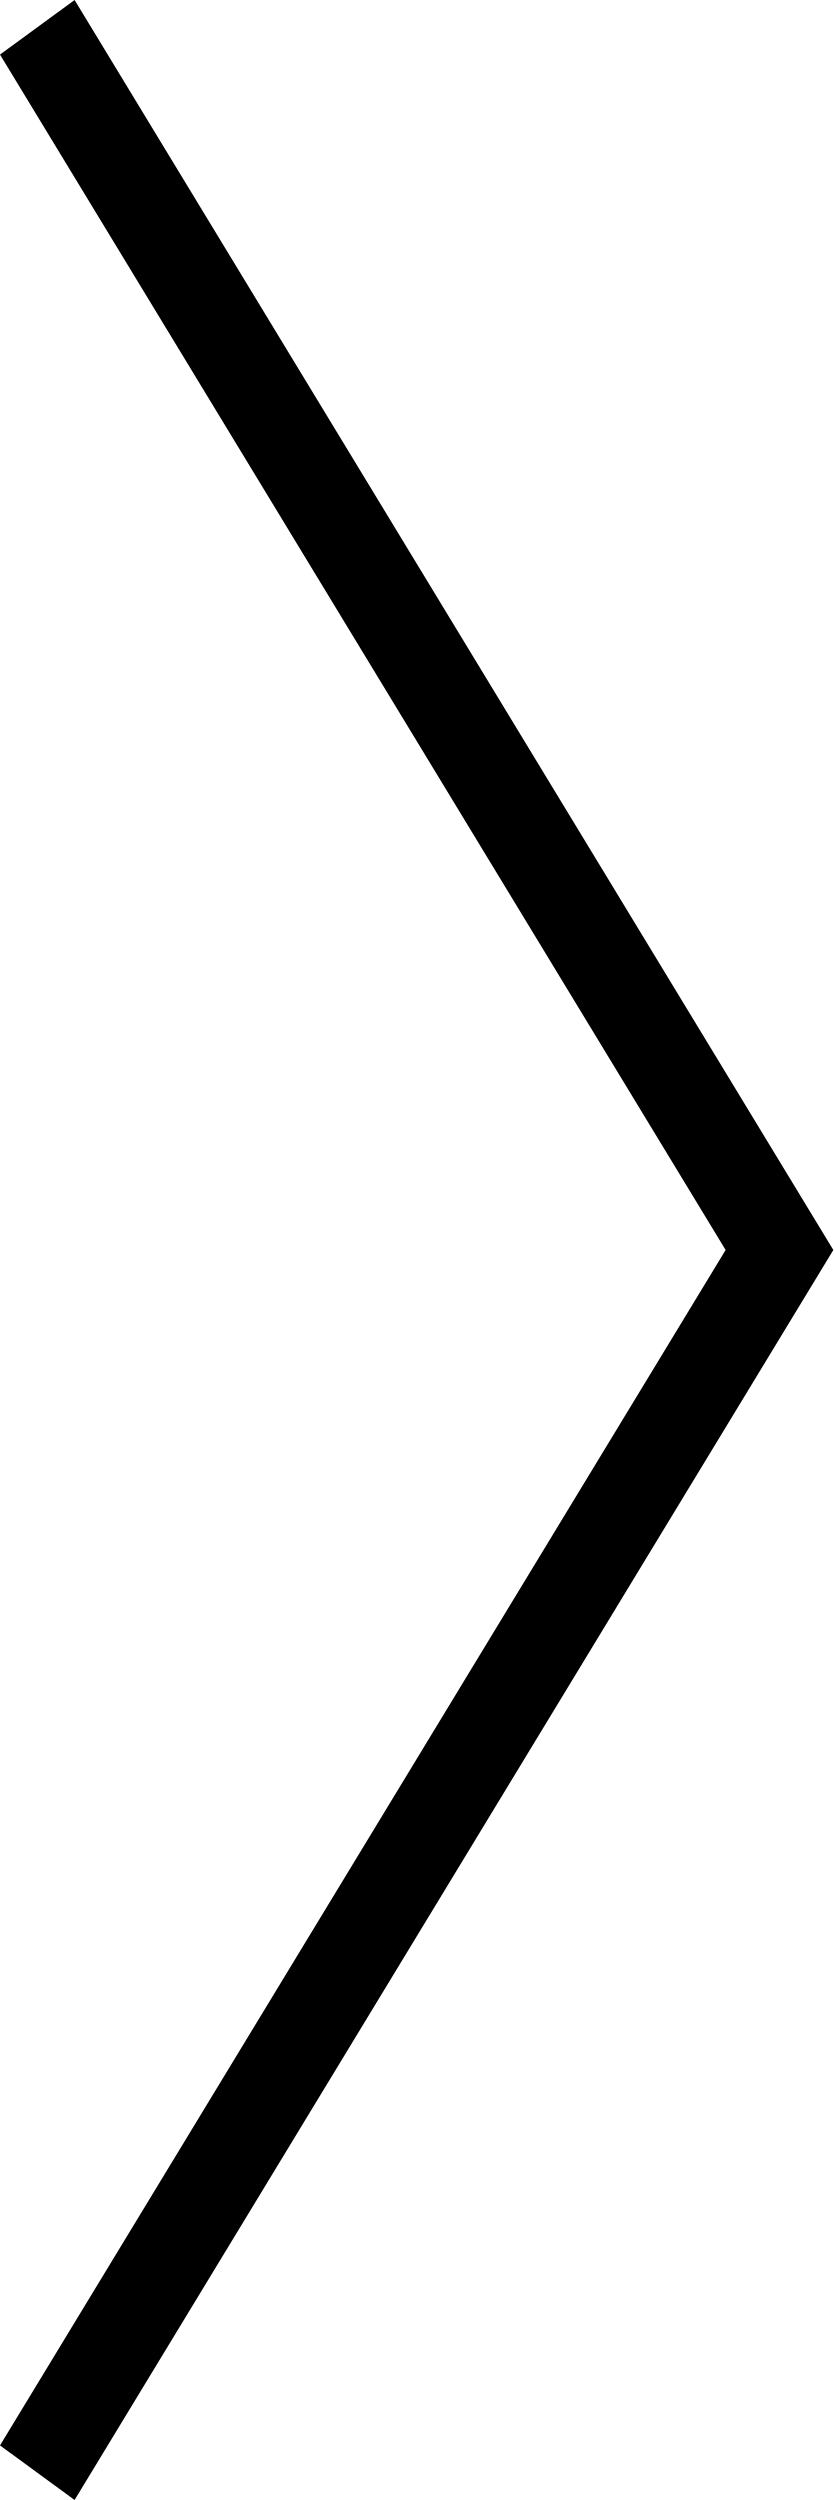
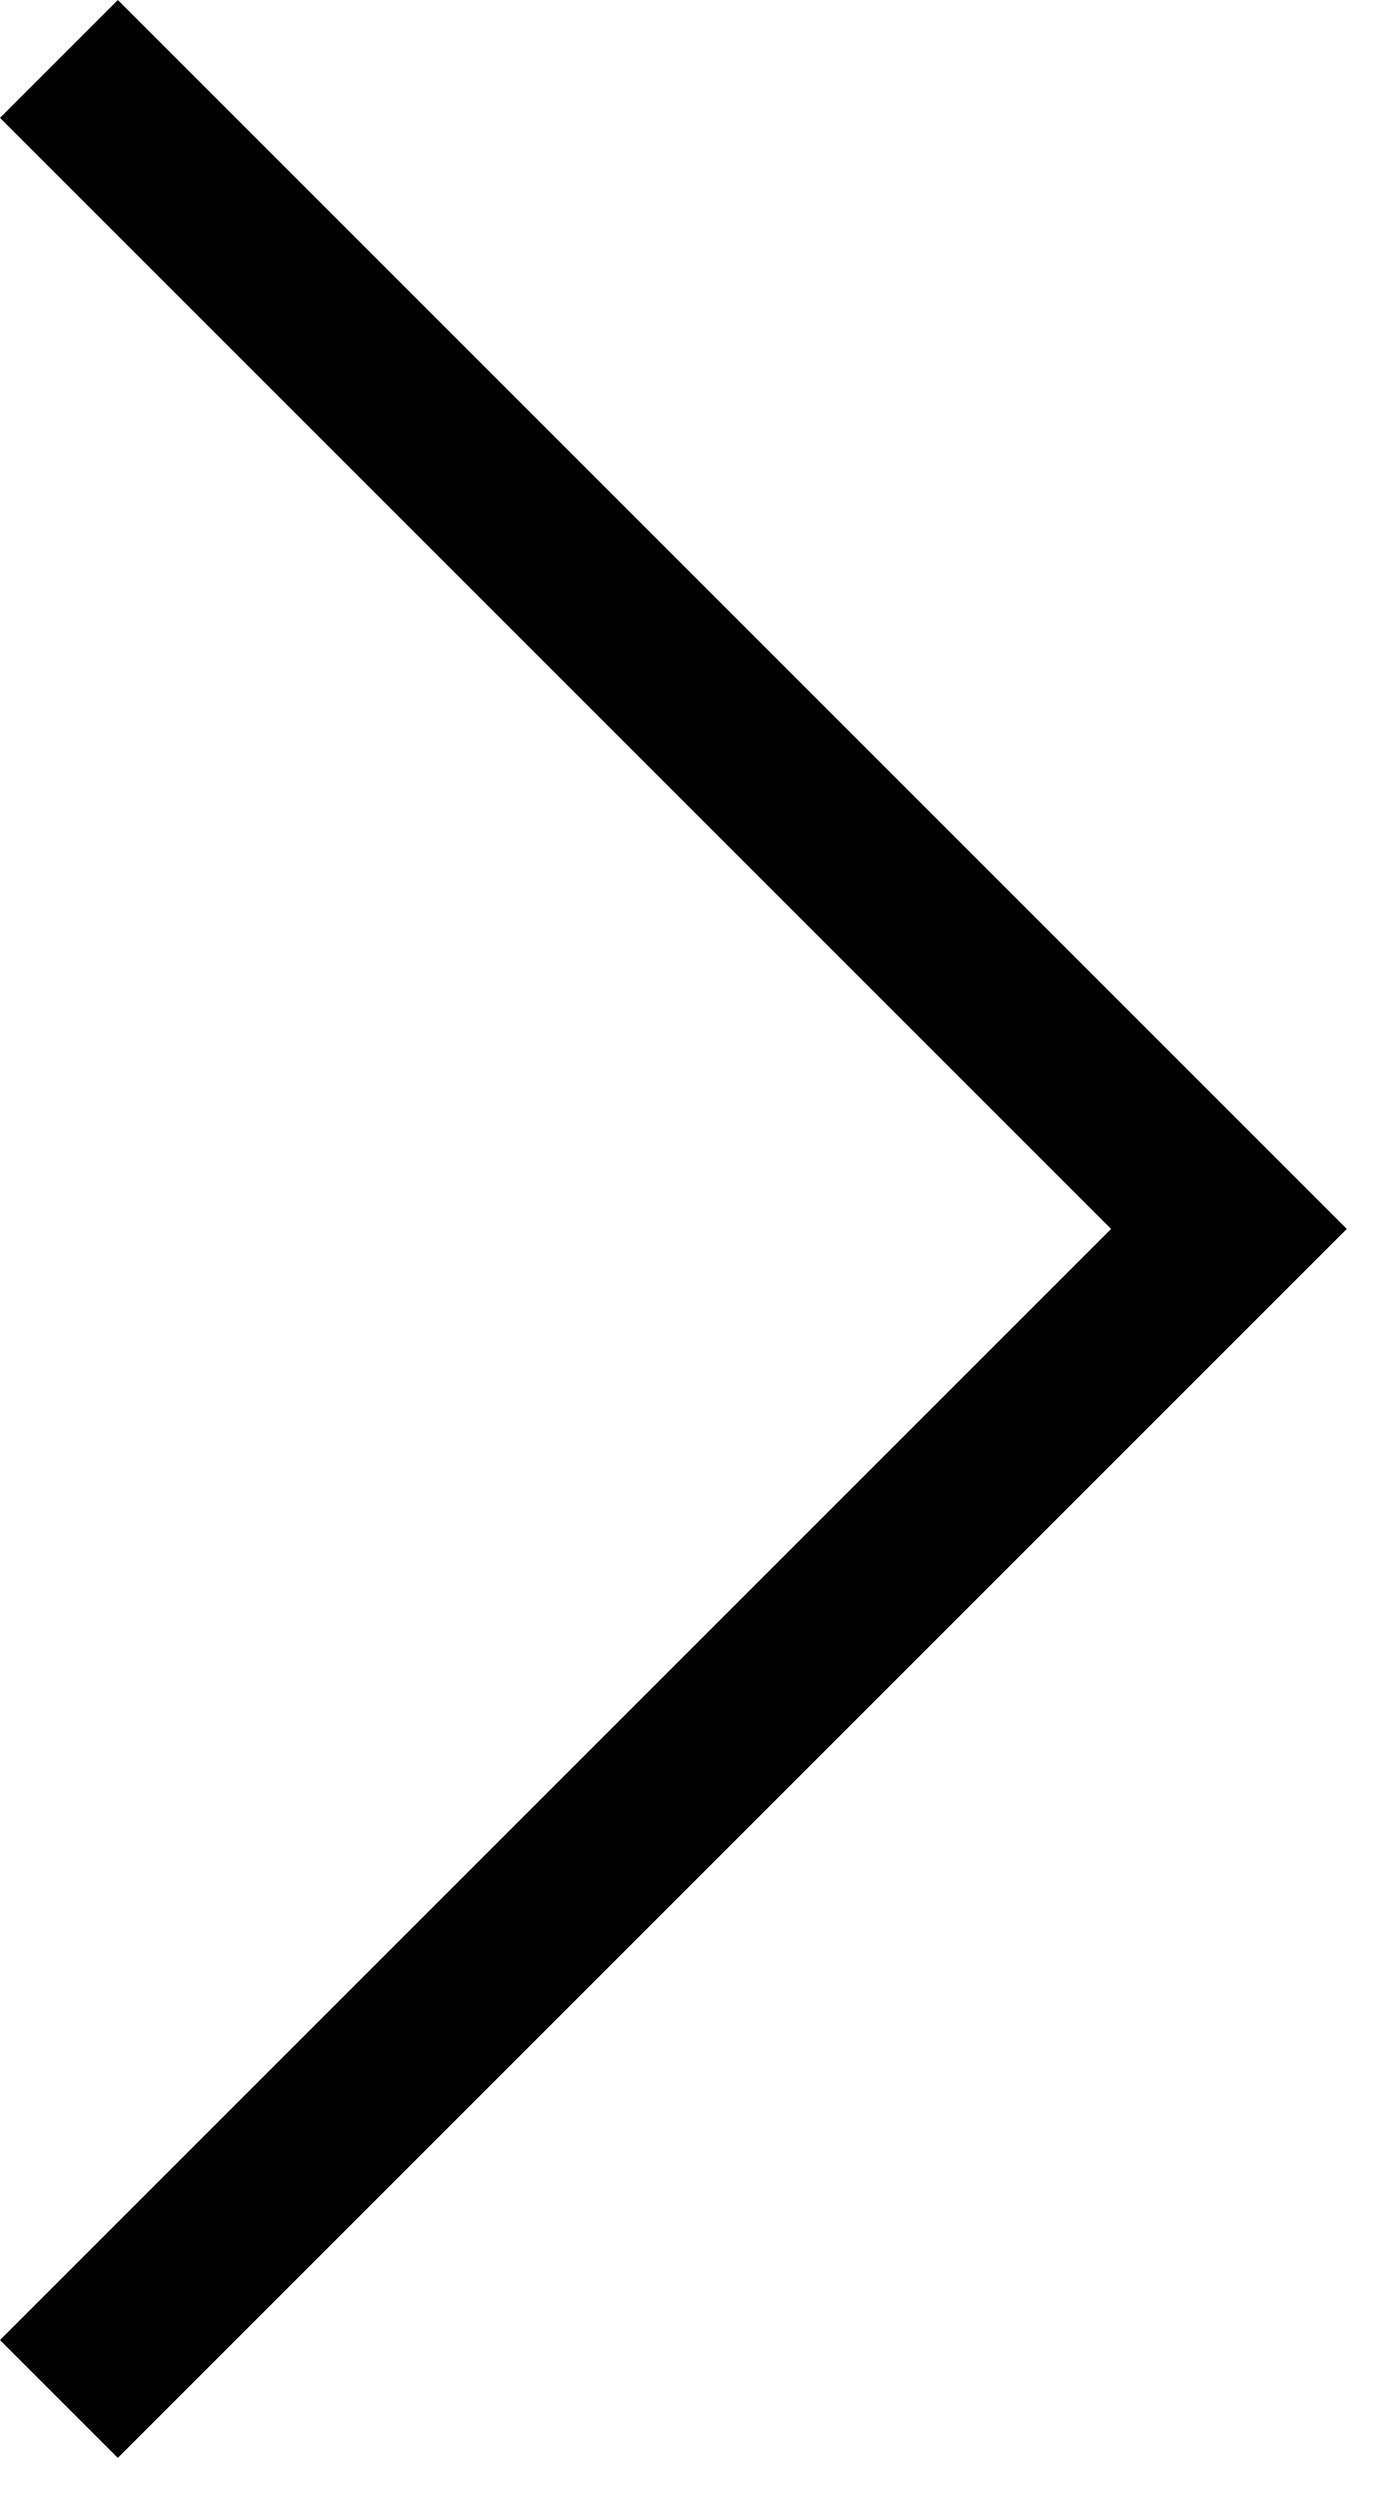
- <svg xmlns="http://www.w3.org/2000/svg" width="8" height="24" viewBox="0 0 8 24" fill="none">
-   <path fill-rule="evenodd" clip-rule="evenodd" d="M5.18884e-08 23.476L6.966 12L2.05835e-06 0.524L0.716 -8.8036e-07L8 12L0.716 24L5.18884e-08 23.476Z" fill="black" style="fill:black;fill-opacity:1;" />
+ <svg xmlns="http://www.w3.org/2000/svg" width="25" height="45" viewBox="0 0 25 45" fill="none">
+   <path d="M2.121 42.121L22.121 22.121L2.121 2.121" stroke="black" style="stroke:black;stroke-opacity:1;" stroke-width="3" stroke-linecap="square" />
</svg>
